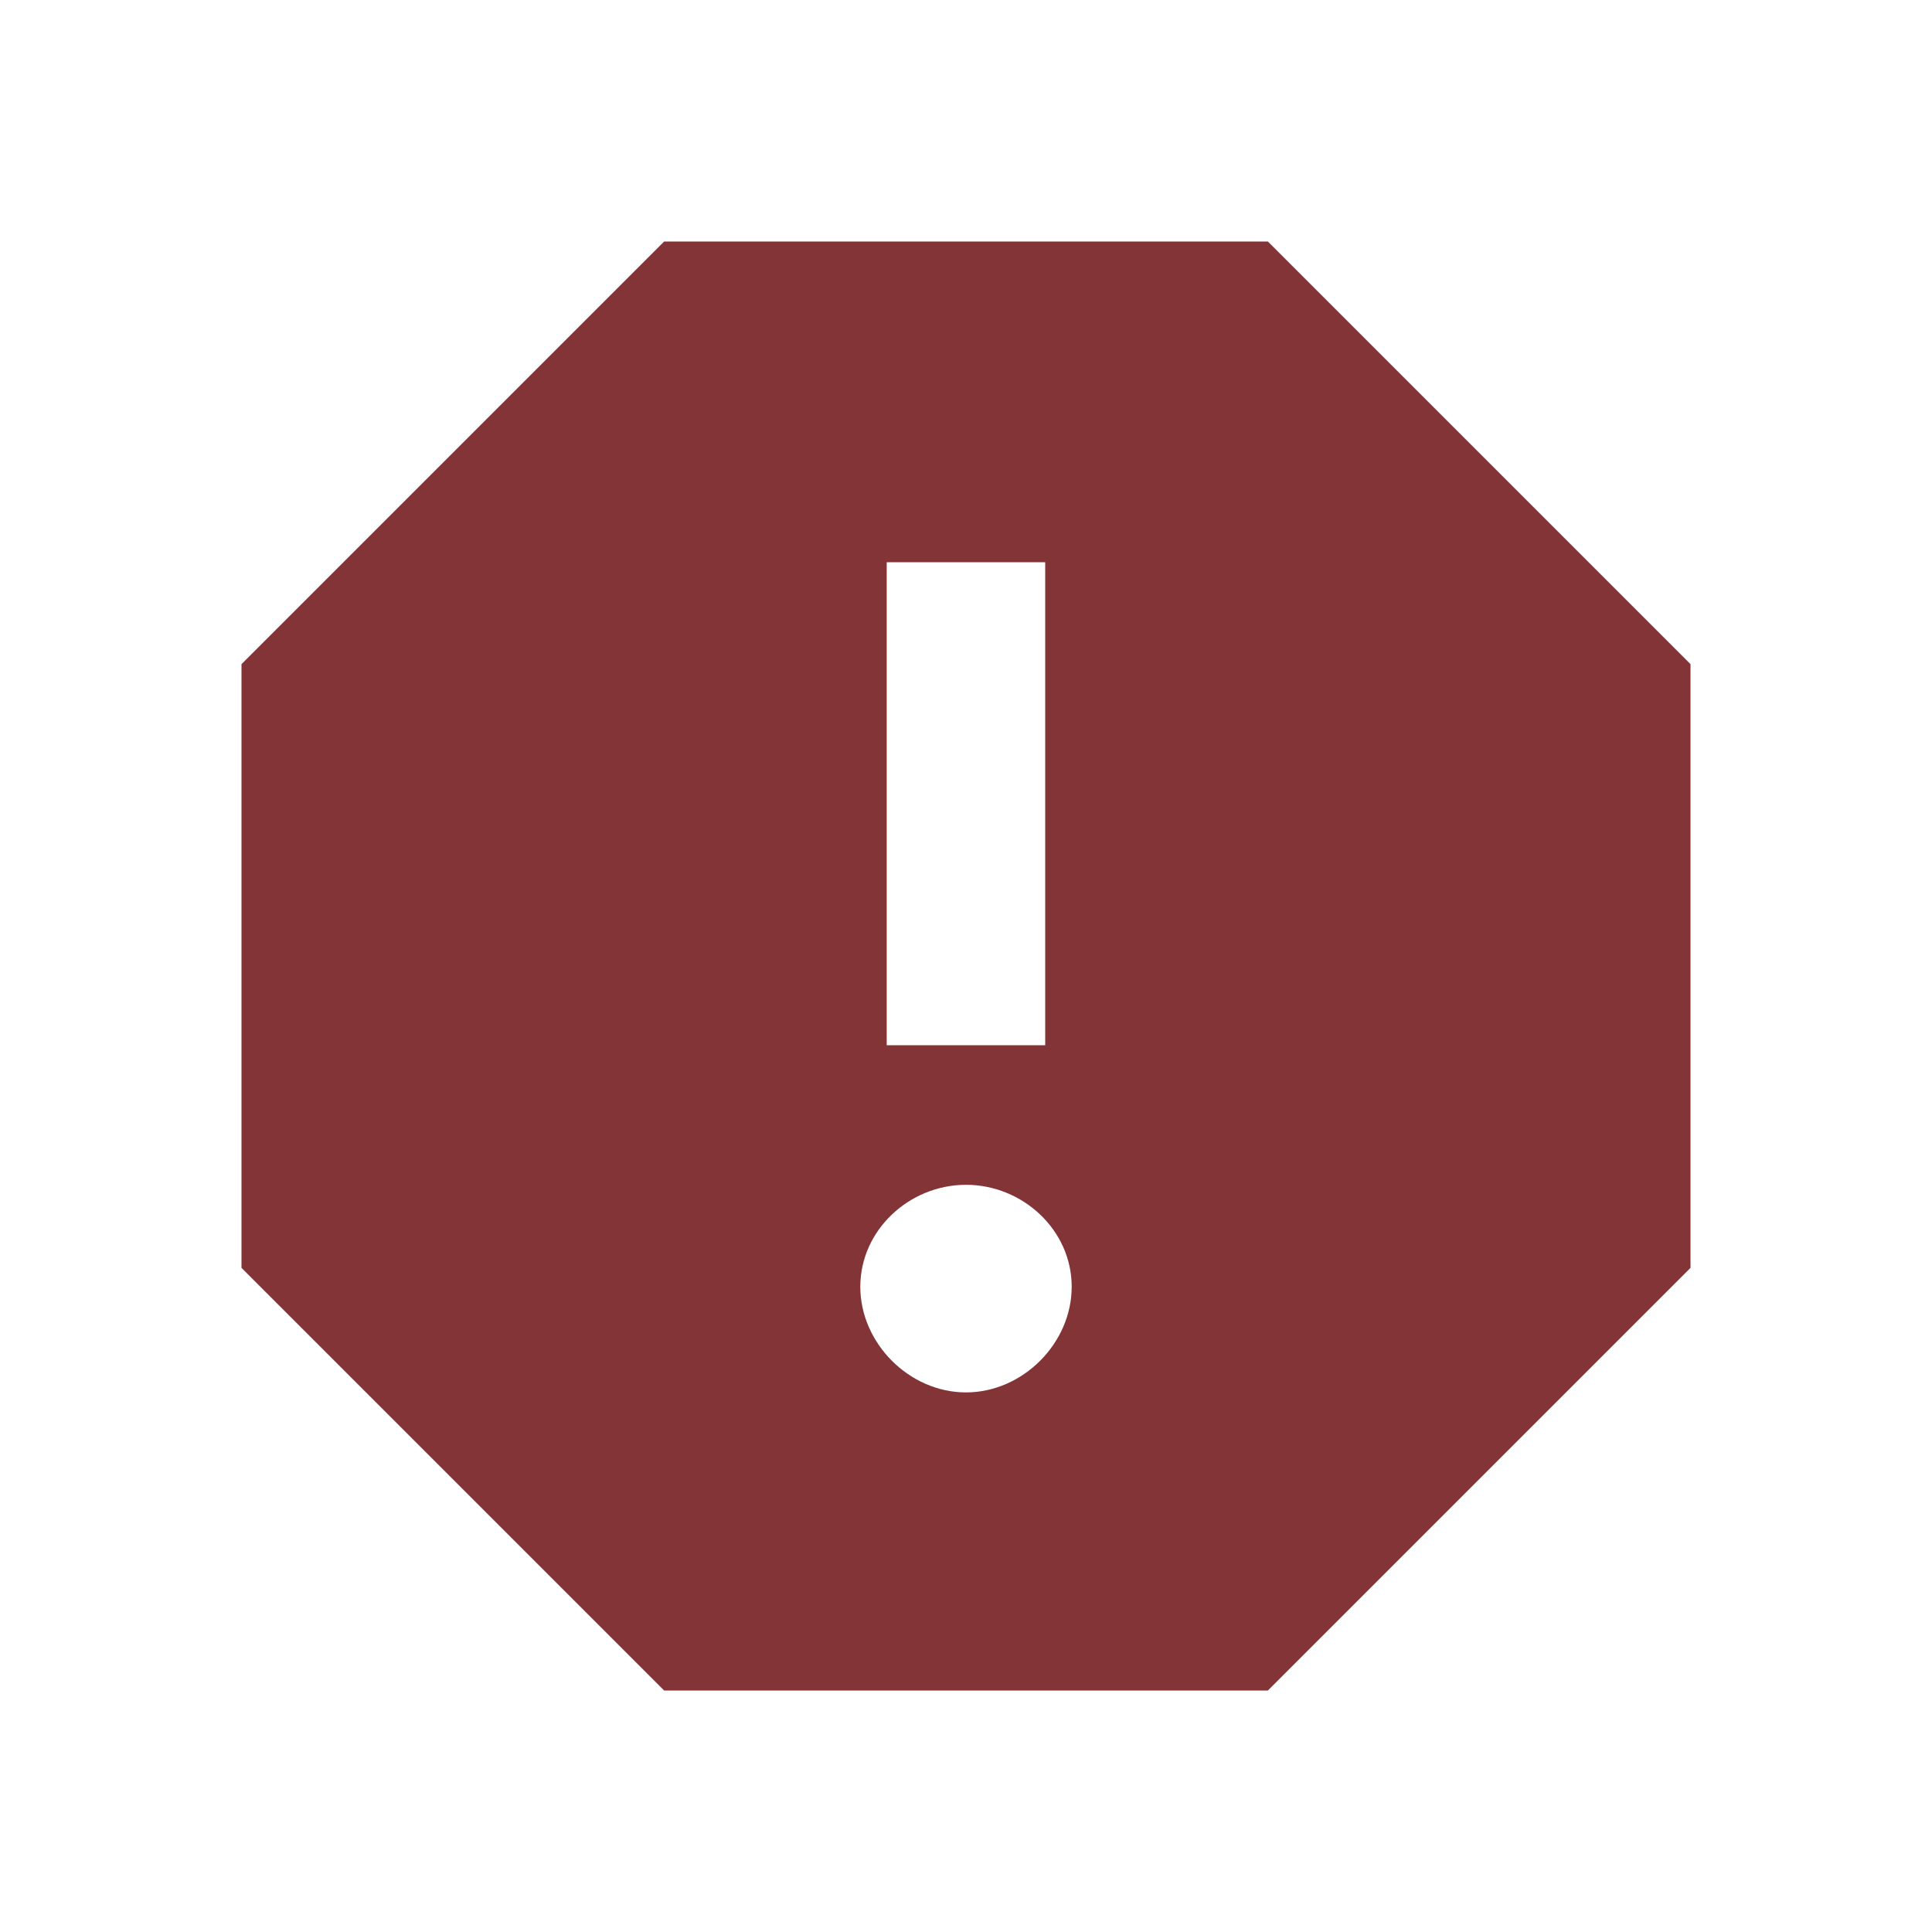
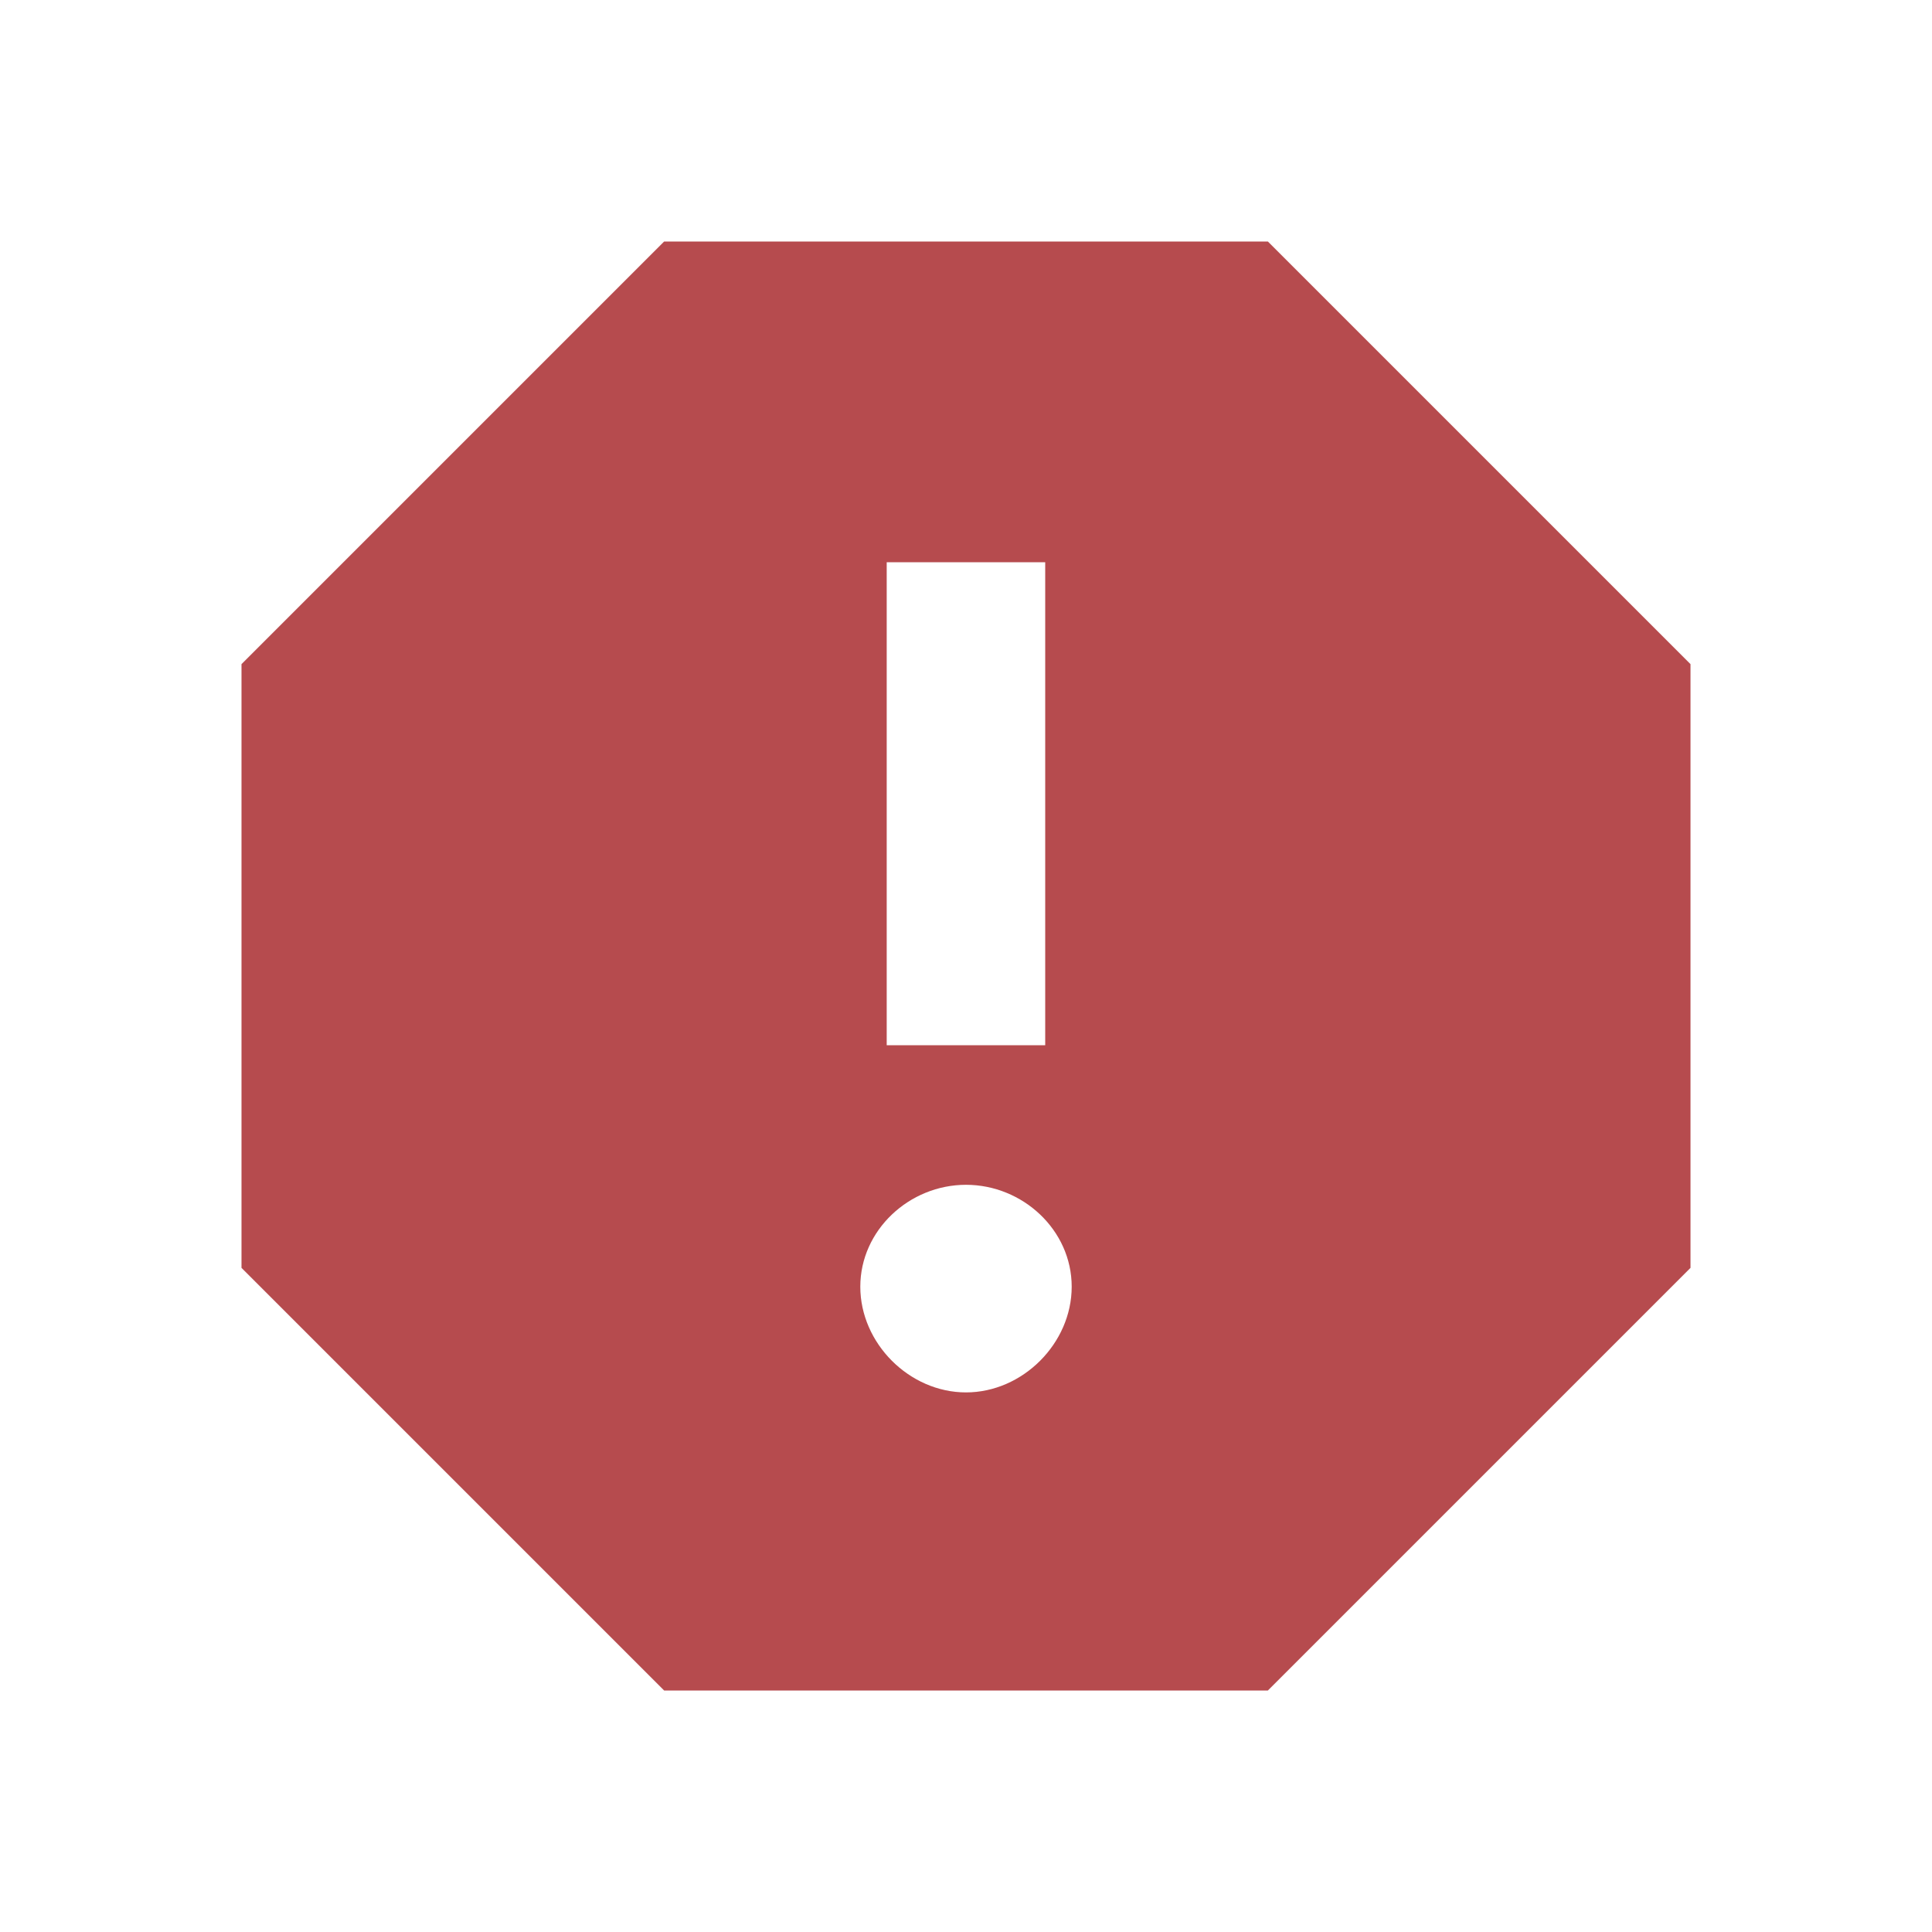
<svg xmlns="http://www.w3.org/2000/svg" version="1.1" width="24" height="24" viewBox="0 0 24 24">
-   <path fill="#823437" d="M12.984 12.984v-6h-1.969v6h1.969zM12 17.297c0.703 0 1.313-0.609 1.313-1.313s-0.609-1.266-1.313-1.266-1.313 0.563-1.313 1.266 0.609 1.313 1.313 1.313zM15.75 3l5.25 5.25v7.5l-5.25 5.25h-7.5l-5.25-5.25v-7.5l5.25-5.25h7.5z" />
+   <path fill="rgb(182, 75, 78)" d="M12.984 12.984v-6h-1.969v6h1.969zM12 17.297c0.703 0 1.313-0.609 1.313-1.313s-0.609-1.266-1.313-1.266-1.313 0.563-1.313 1.266 0.609 1.313 1.313 1.313zM15.75 3l5.25 5.25v7.5l-5.25 5.25h-7.5l-5.25-5.25v-7.5l5.25-5.25h7.5z" />
</svg>
